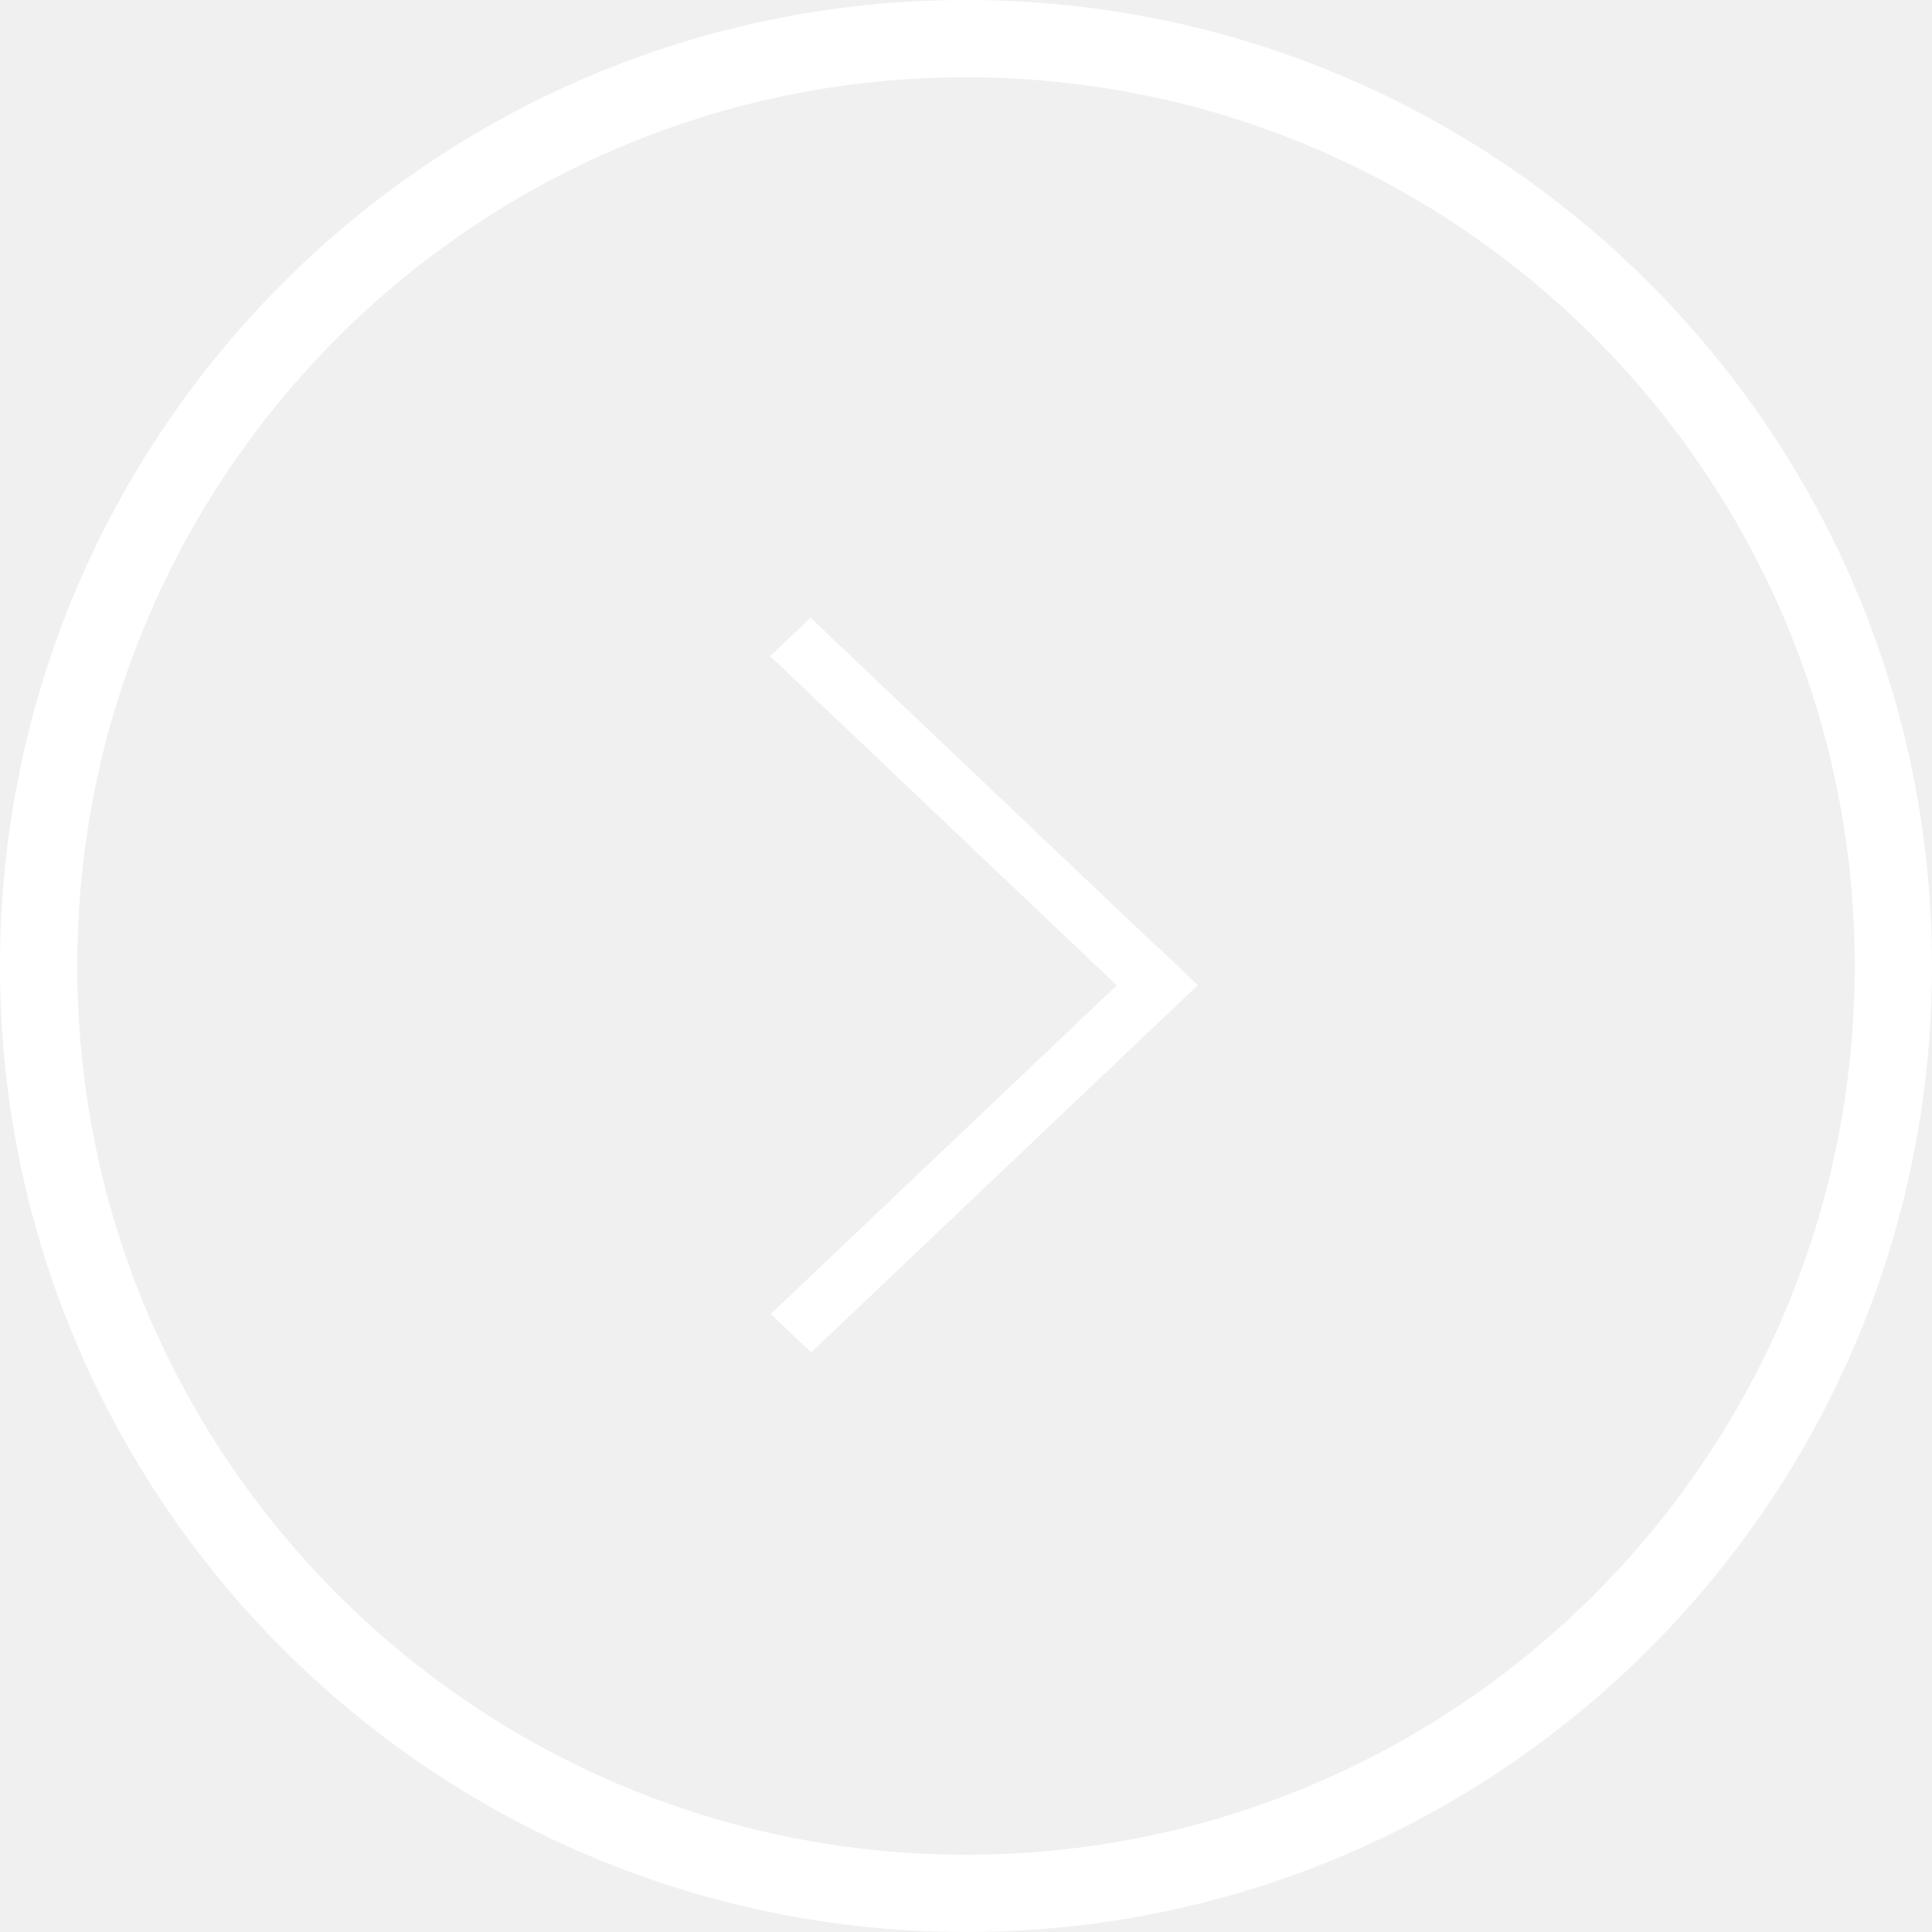
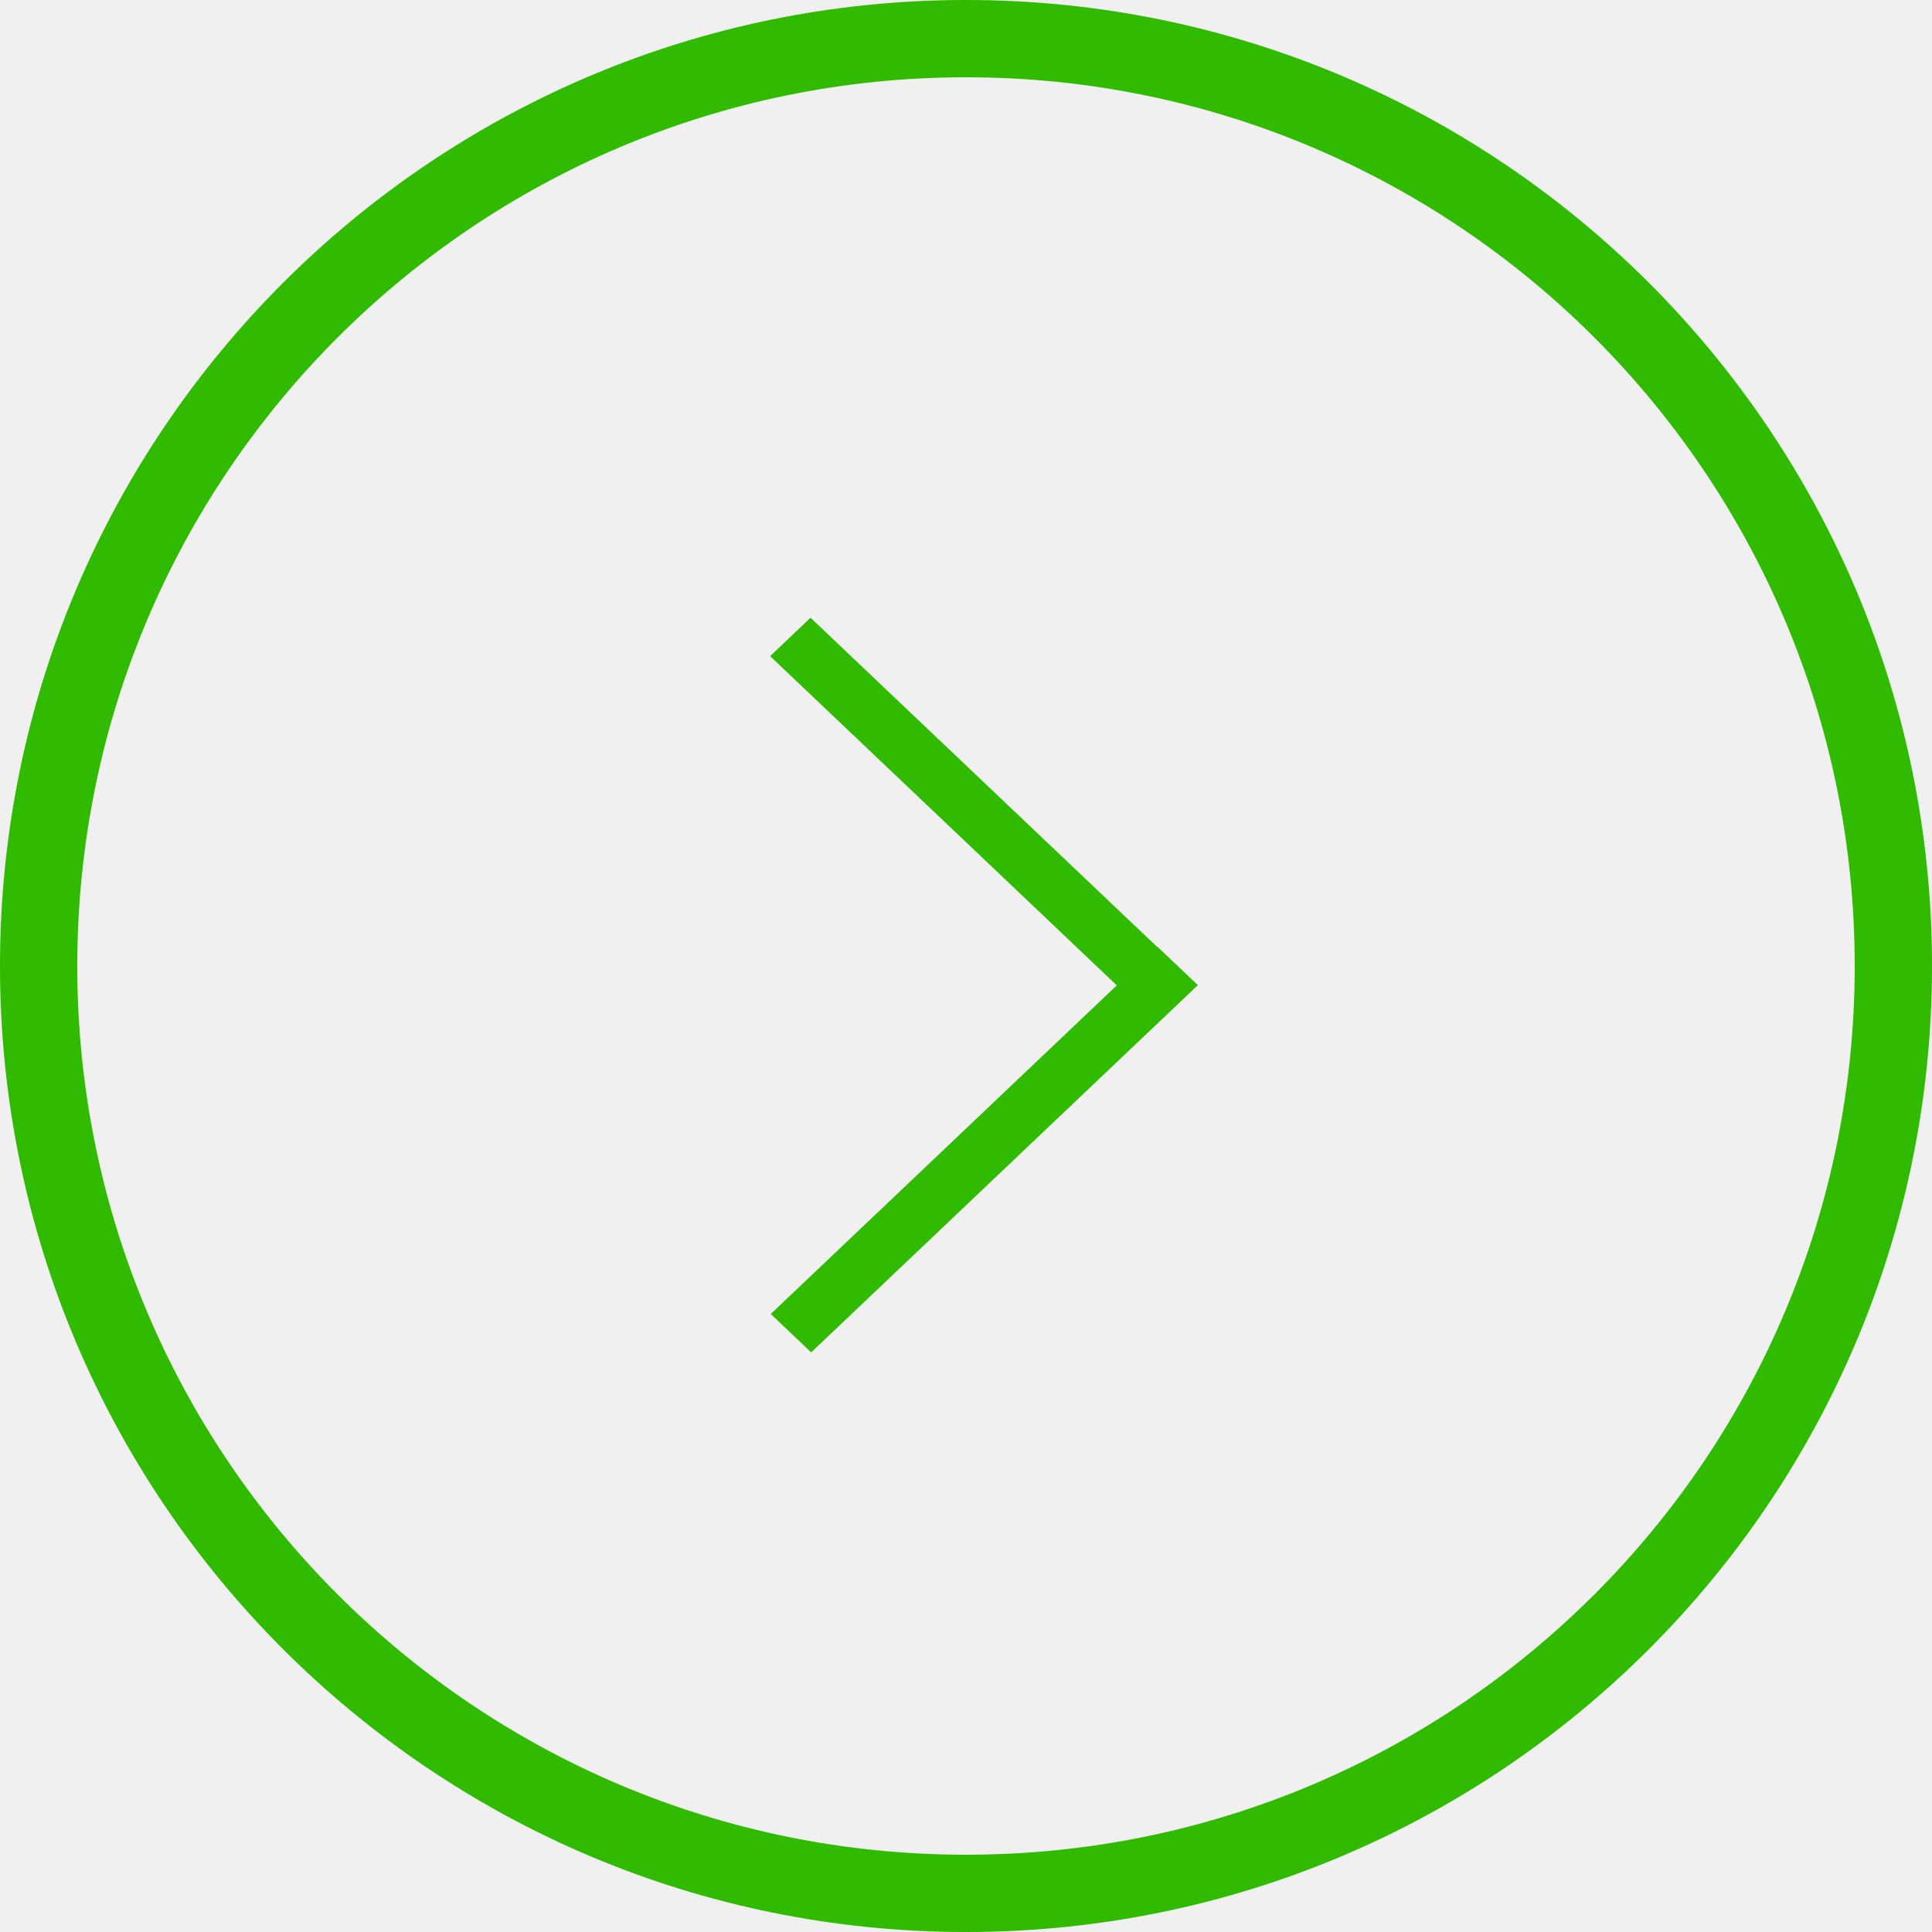
<svg xmlns="http://www.w3.org/2000/svg" width="50" height="50" viewBox="0 0 50 50" fill="none">
-   <path d="M19.947 34.006L20.993 35L31 25.496L29.954 24.503L19.947 34.006Z" fill="white" />
-   <path d="M29.938 26.485L30.984 25.491L20.977 15.987L19.931 16.981L29.938 26.485Z" fill="white" />
-   <path fill-rule="evenodd" clip-rule="evenodd" d="M25 2C12.297 2 2 12.297 2 25C2 37.703 12.297 48 25 48C37.703 48 48 37.703 48 25C48 12.297 37.703 2 25 2ZM25 -2.18557e-06C11.193 -3.39263e-06 3.39263e-06 11.193 2.18557e-06 25C9.78513e-07 38.807 11.193 50 25 50C38.807 50 50 38.807 50 25C50 11.193 38.807 -9.78513e-07 25 -2.18557e-06Z" fill="white" />
+   <path d="M19.947 34.006L20.993 35L31 25.496L29.954 24.503L19.947 34.006Z" fill="#30BA00" />
+   <path d="M29.938 26.485L30.984 25.491L20.977 15.987L19.931 16.981L29.938 26.485Z" fill="#30BA00" />
+   <path fill-rule="evenodd" clip-rule="evenodd" d="M25 2C12.297 2 2 12.297 2 25C2 37.703 12.297 48 25 48C37.703 48 48 37.703 48 25C48 12.297 37.703 2 25 2ZM25 -2.18557e-06C11.193 -3.39263e-06 3.39263e-06 11.193 2.18557e-06 25C9.78513e-07 38.807 11.193 50 25 50C38.807 50 50 38.807 50 25C50 11.193 38.807 -9.78513e-07 25 -2.18557e-06Z" fill="#30BA00" />
</svg>
